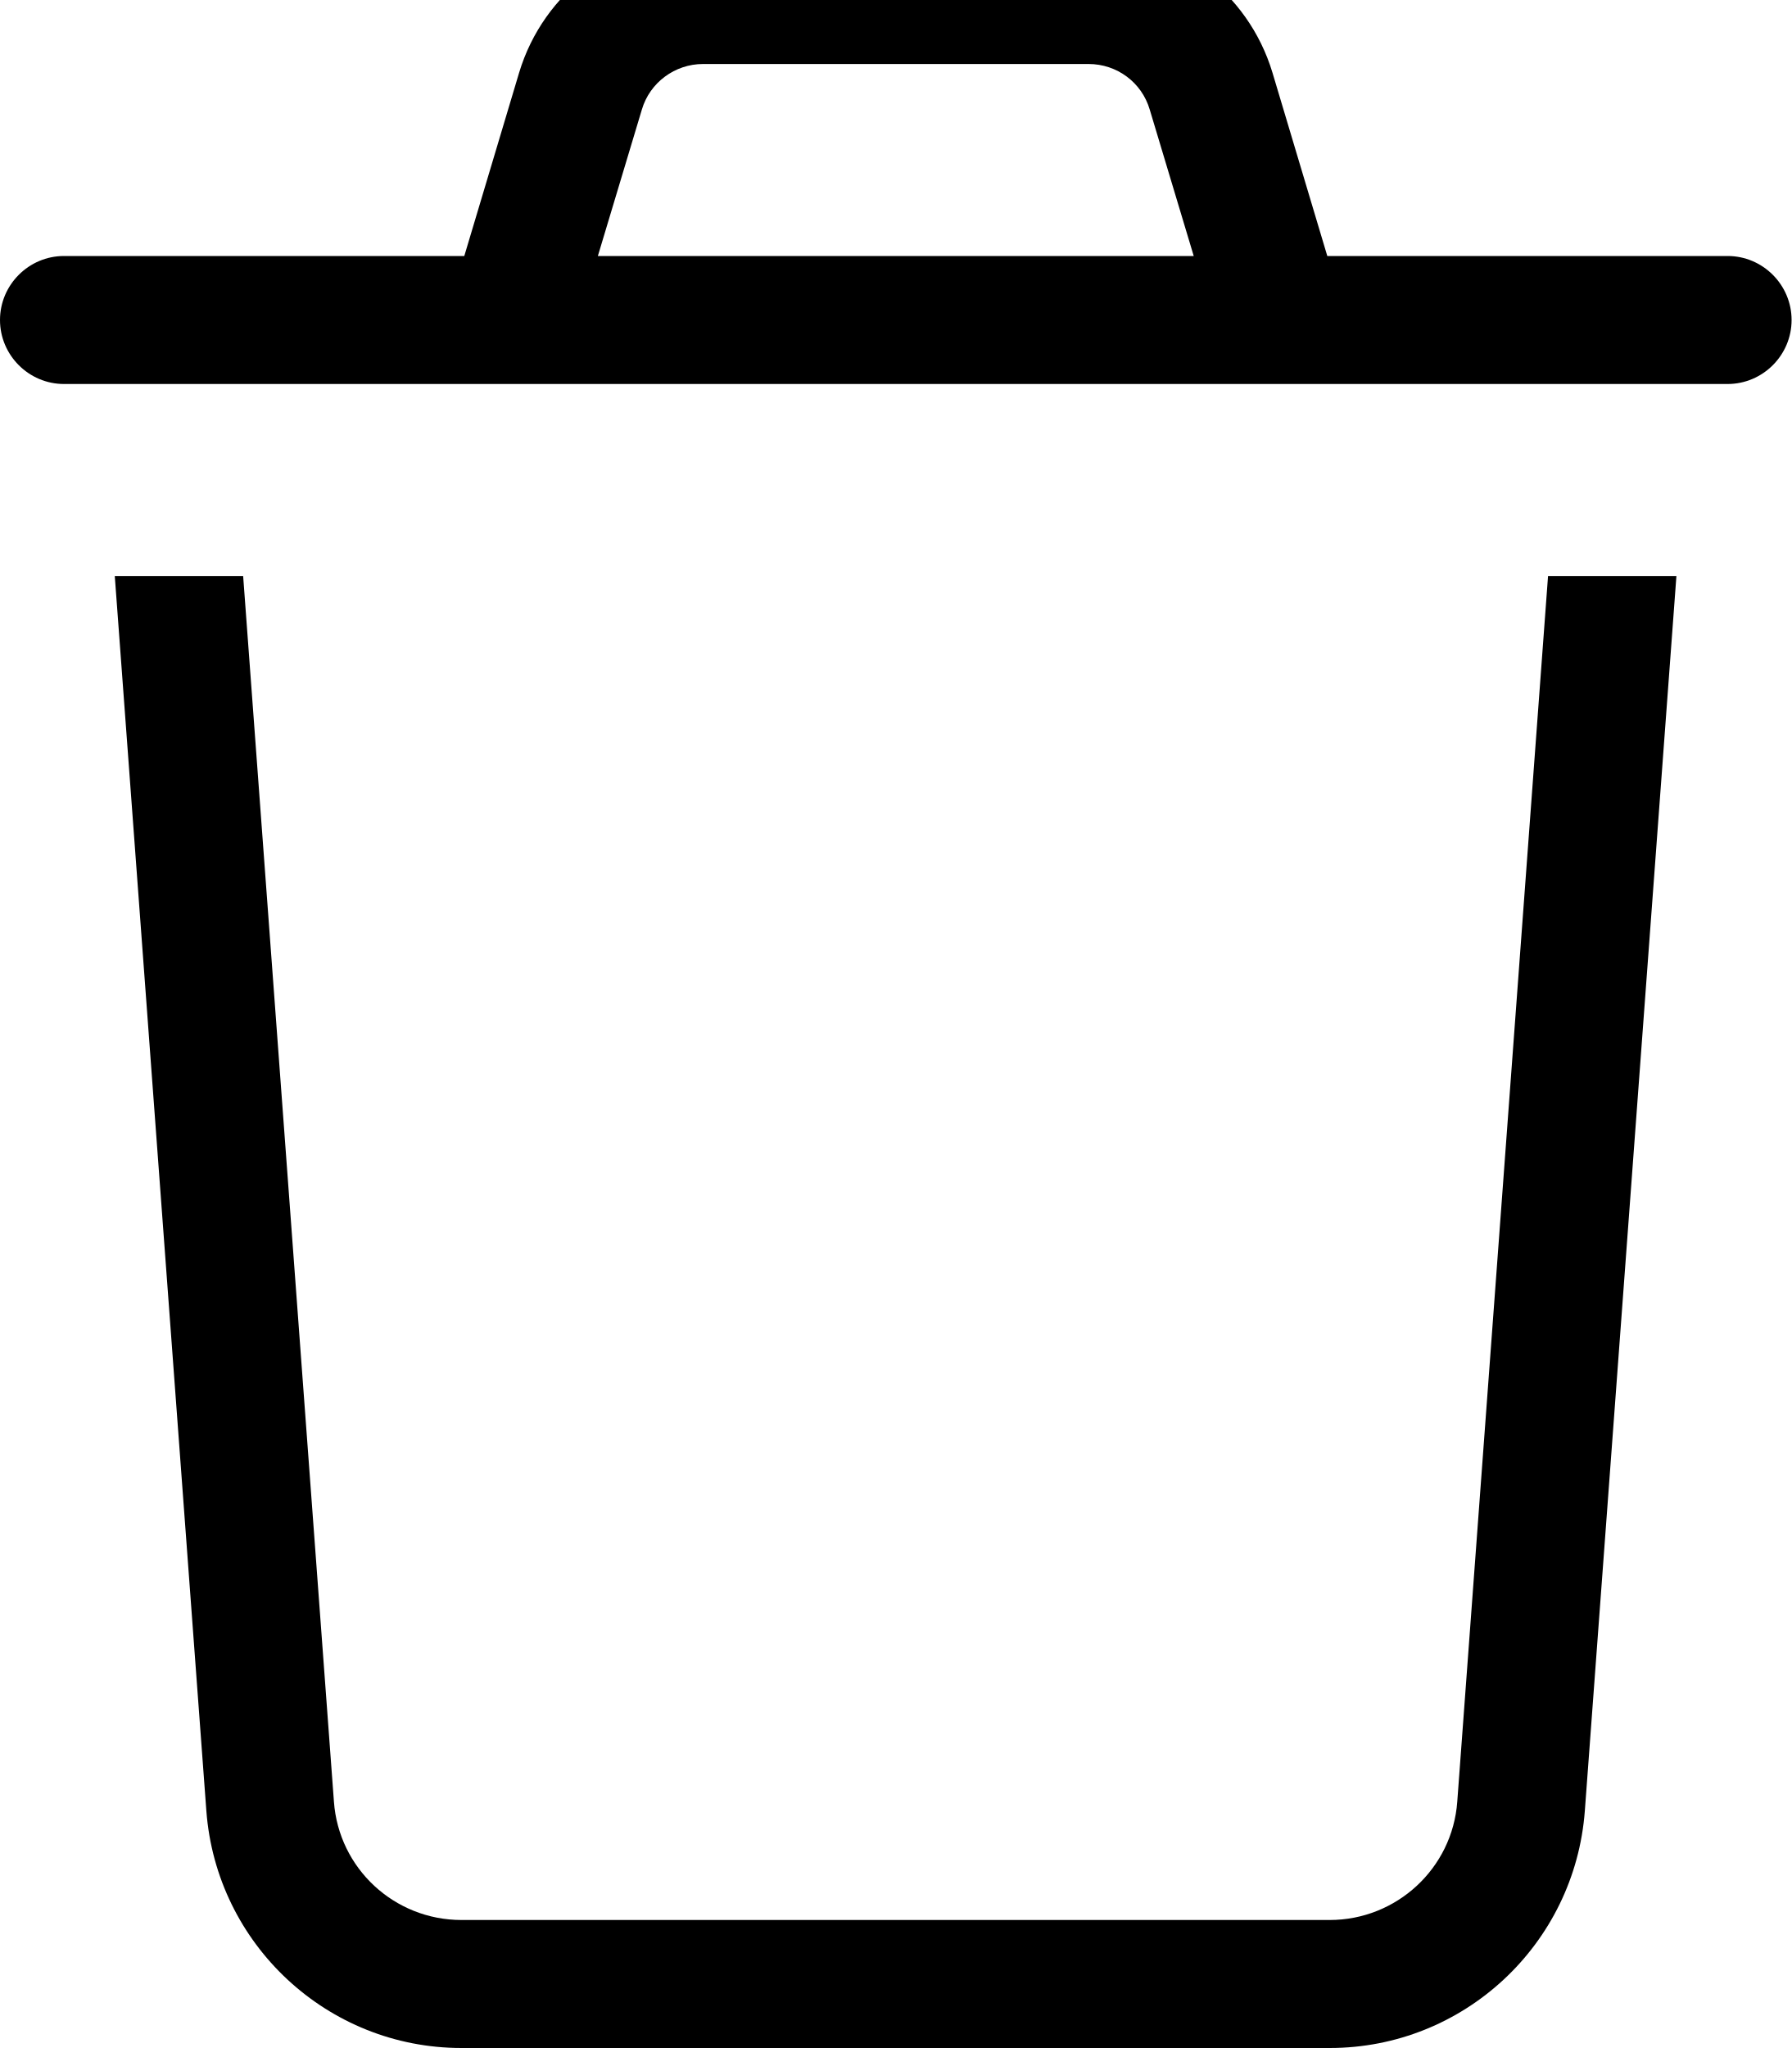
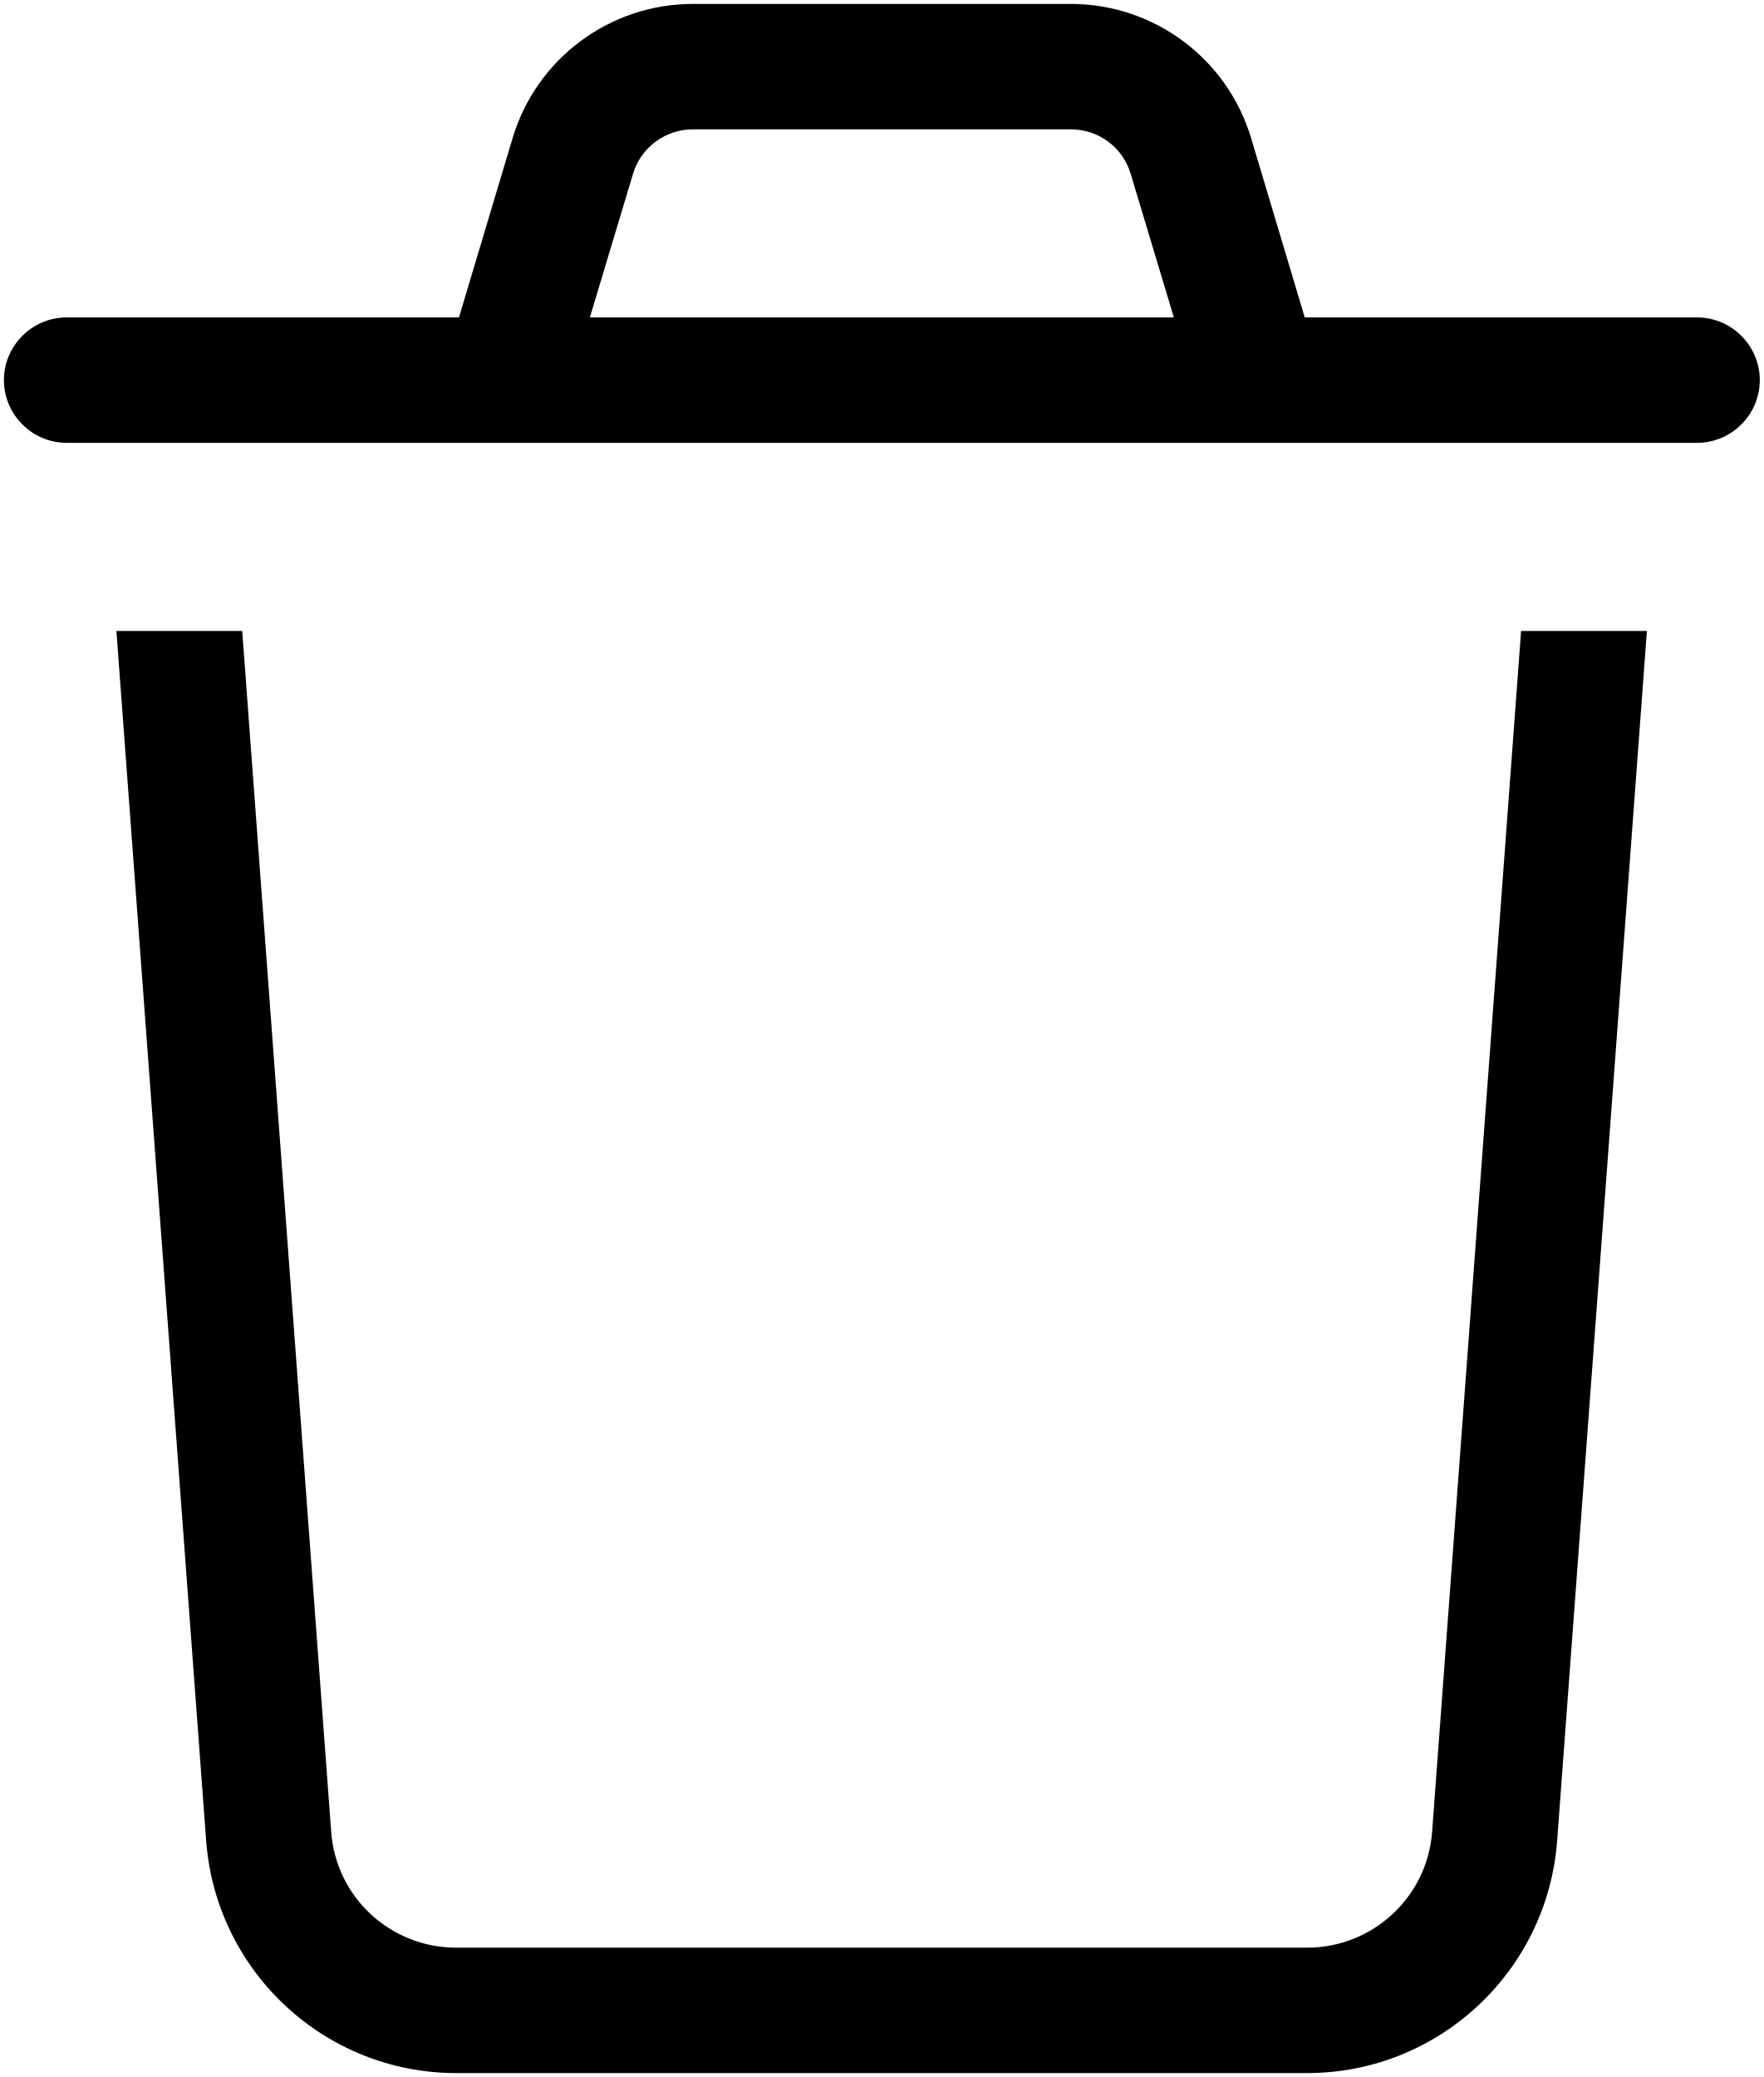
- <svg xmlns="http://www.w3.org/2000/svg" viewBox="0 0 448 512">
+ <svg xmlns="http://www.w3.org/2000/svg" viewBox="-1 -17 450 530">
  <path fill="currentColor" d="M160.5 27.4c2-6.8 8.3-11.4 15.3-11.4l96.4 0c7.1 0 13.3 4.6 15.3 11.4l11 36.6-149 0 11-36.6zM116.1 64L16 64C7.2 64 0 71.2 0 80S7.2 96 16 96l416 0c8.8 0 16-7.2 16-16s-7.2-16-16-16l-100.1 0-13.7-45.8C312.1-2.1 293.4-16 272.2-16l-96.4 0c-21.2 0-39.9 13.9-46 34.2L116.1 64zM28.7 144L51.6 452.7c2.5 33.4 30.3 59.3 63.8 59.3l217.1 0c33.5 0 61.3-25.9 63.8-59.3l22.9-308.7-32.1 0-22.7 306.4c-1.2 16.7-15.2 29.6-31.9 29.6l-217.1 0c-16.8 0-30.7-12.9-31.9-29.6L60.8 144 28.7 144z" />
</svg>
